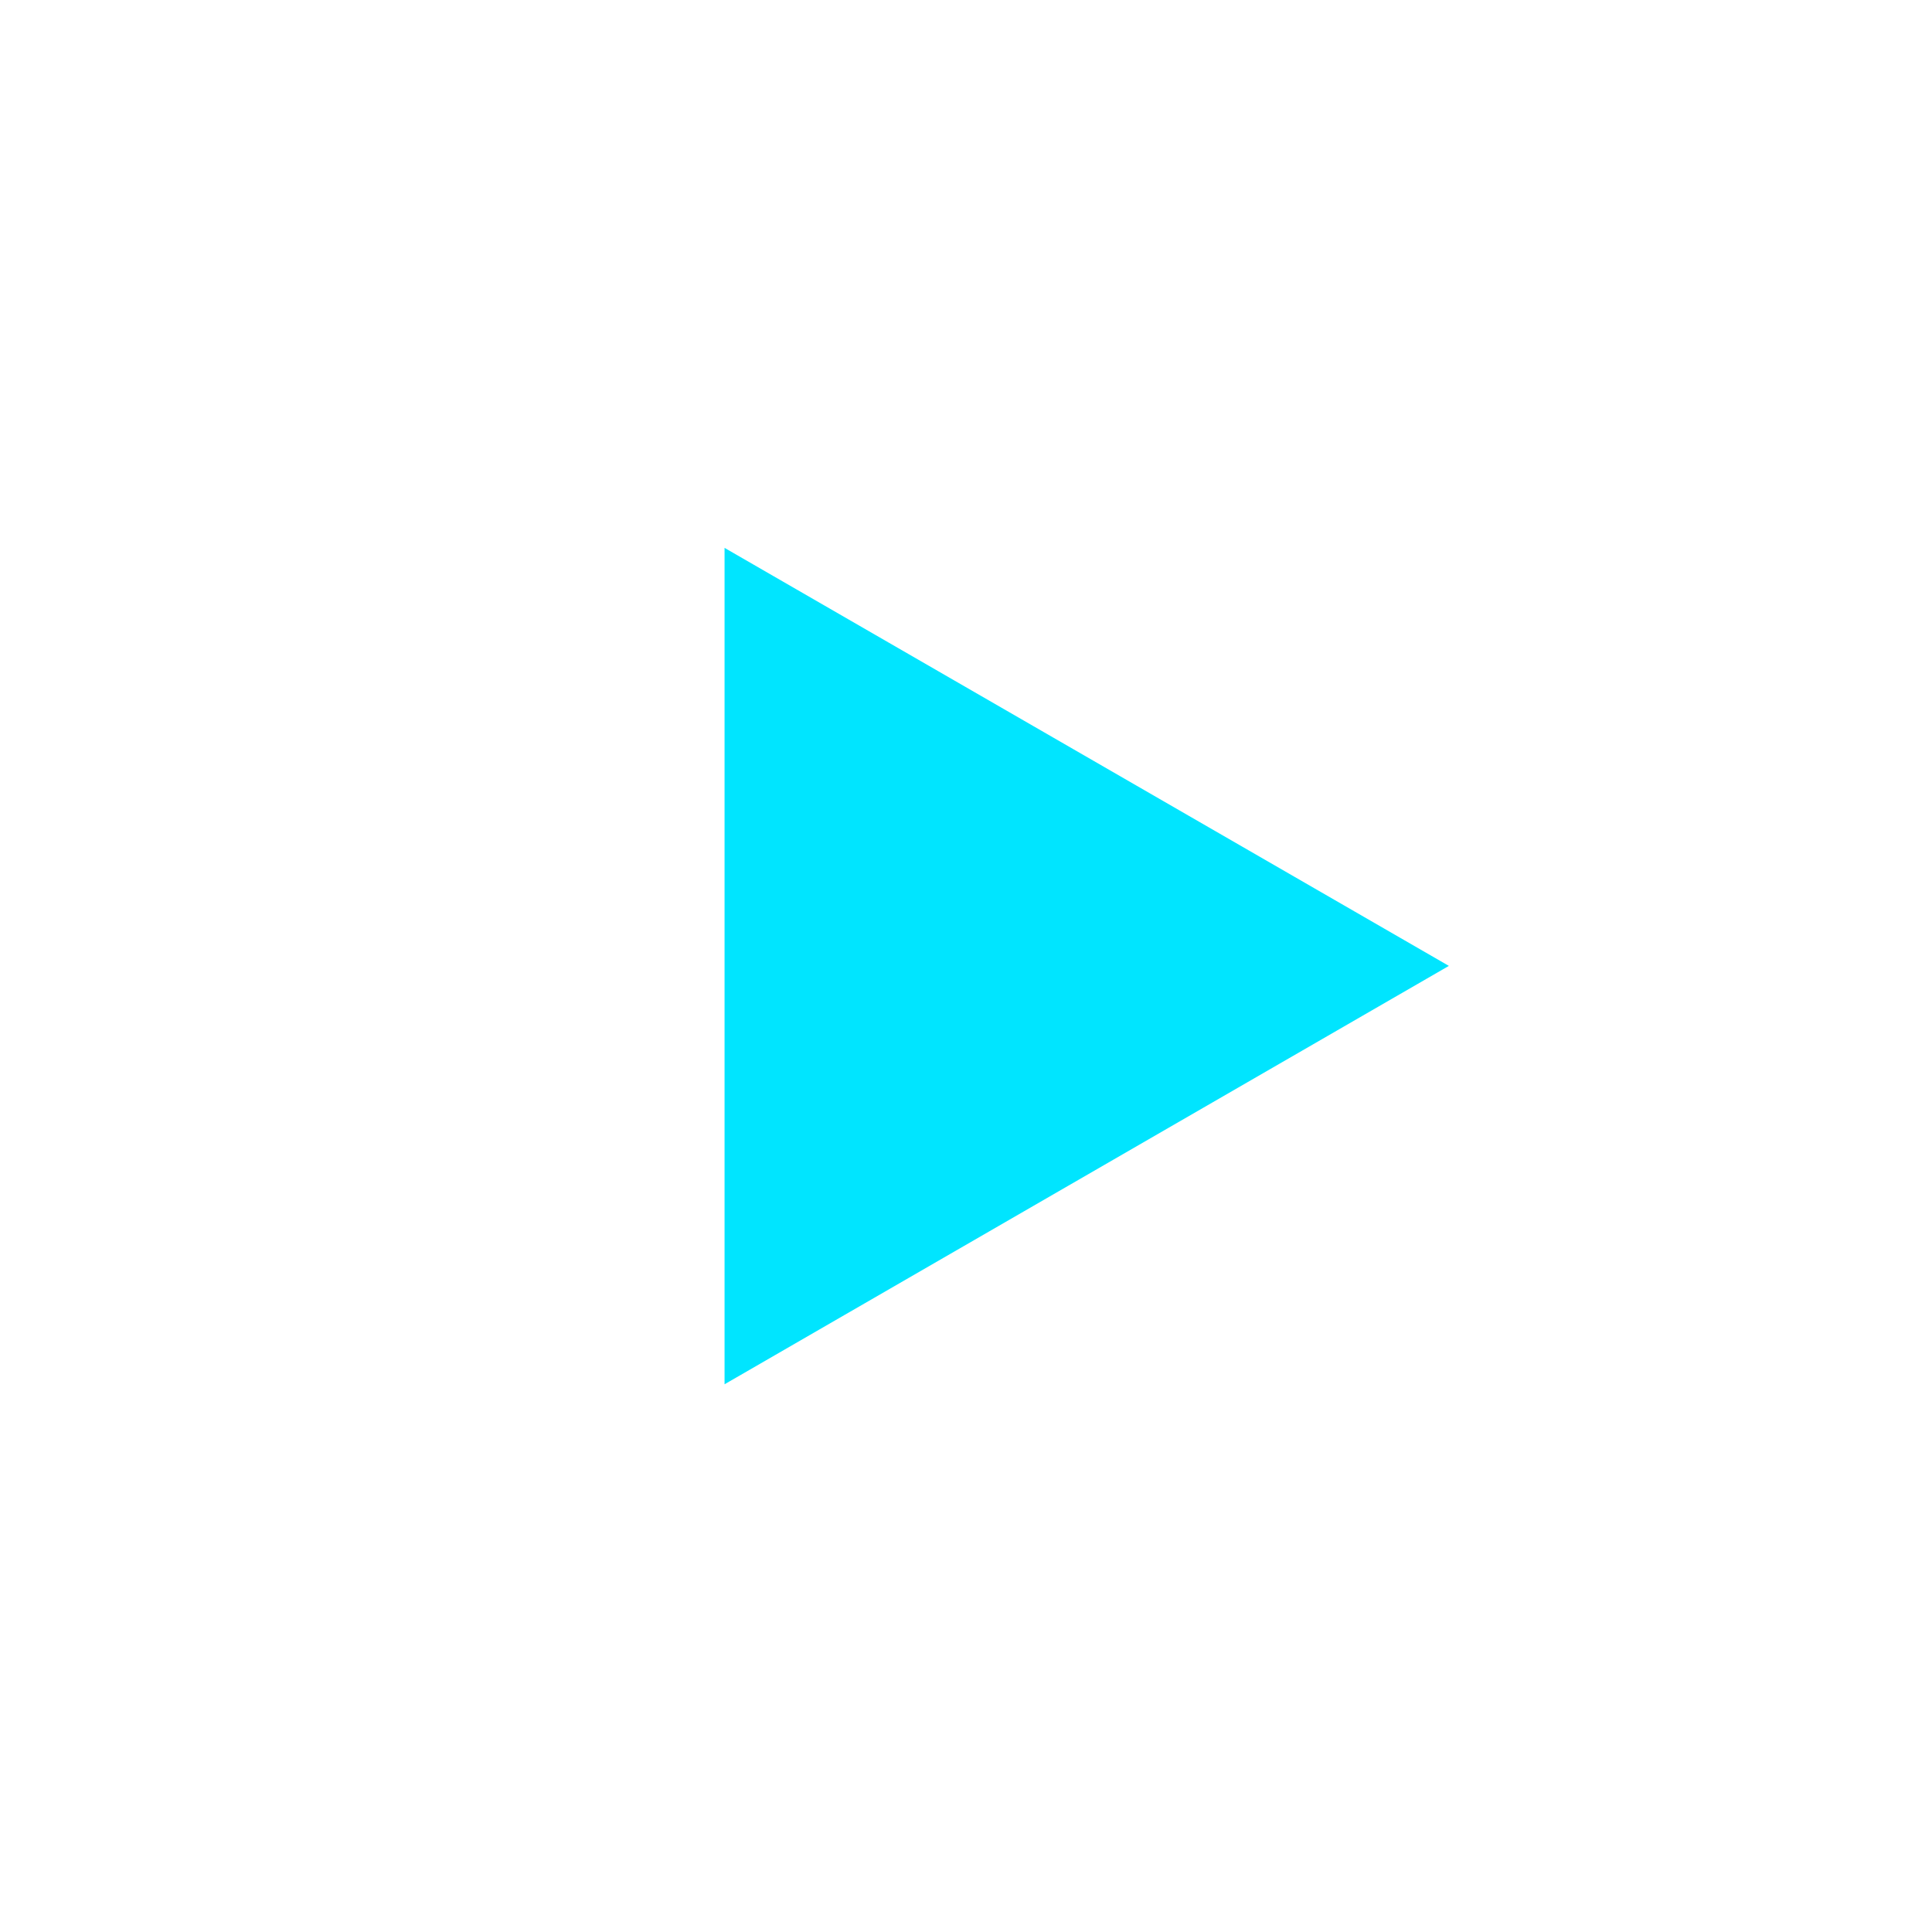
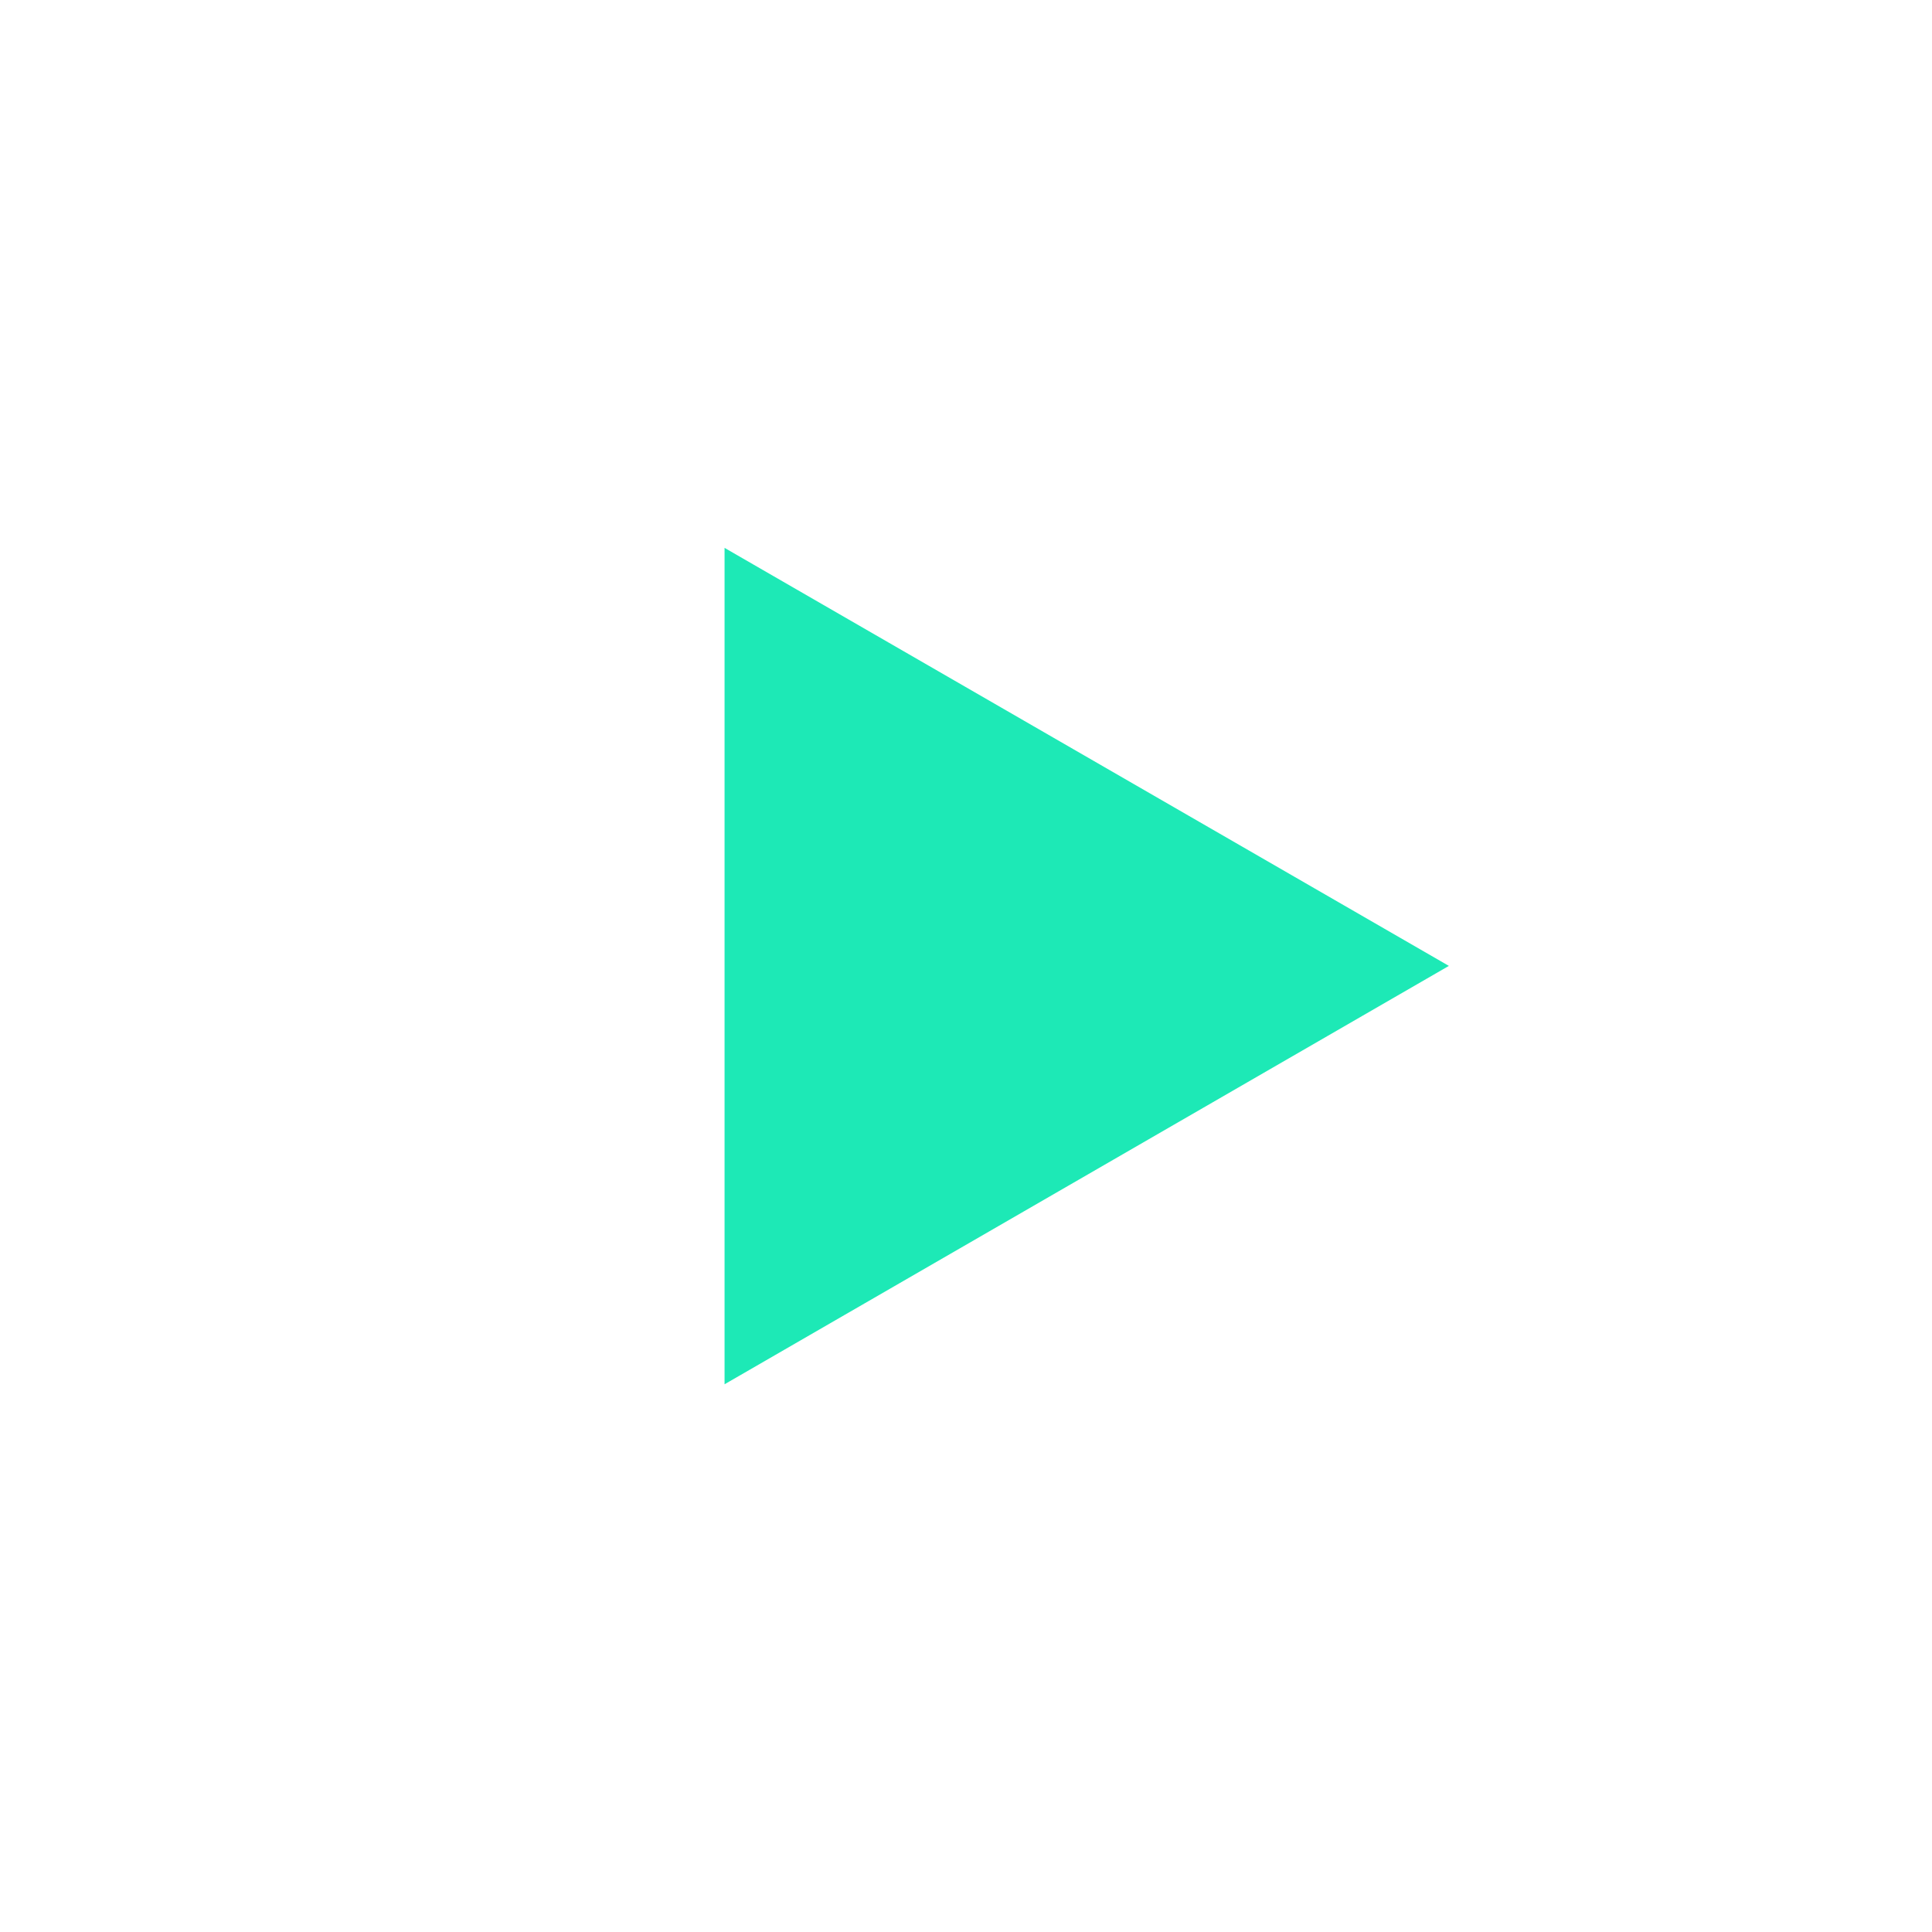
<svg xmlns="http://www.w3.org/2000/svg" width="20" height="20" viewBox="0 0 5.292 5.292" version="1.1" id="svg8">
  <defs id="defs2" />
  <g id="layer1" transform="translate(0,-291.7083)">
    <g id="g847" transform="matrix(0.05207439,0,0,0.05207453,-0.9012516,282.412)">
      <g id="g851">
        <g id="g1059" transform="matrix(1.998622,0,0,1.998619,17.32448,-313.5231)">
          <path style="opacity:1;fill:none;fill-opacity:0.494;stroke:#ffffff00;stroke-width:0.07;stroke-linecap:round;stroke-linejoin:round;stroke-miterlimit:4;stroke-dasharray:none;stroke-dashoffset:0;stroke-opacity:1;paint-order:stroke fill markers" d="M 25.4,271.6 -8.0000008e-7,246.2 H 50.8 Z" id="path883" />
          <path id="path880" d="m 25.4,271.6 25.4,25.4 H 0 Z" style="opacity:1;fill:none;fill-opacity:0.494;stroke:#ffffff00;stroke-width:0.07;stroke-linecap:round;stroke-linejoin:round;stroke-miterlimit:4;stroke-dasharray:none;stroke-dashoffset:0;stroke-opacity:1;paint-order:stroke fill markers" />
          <rect ry="5.053" y="253.849" x="7.649" height="35.529" width="35.529" id="rect870" style="opacity:1;fill:none;fill-opacity:0.494;stroke:#ffffff00;stroke-width:0.062;stroke-linecap:round;stroke-linejoin:round;stroke-miterlimit:4;stroke-dasharray:none;stroke-dashoffset:0;stroke-opacity:1;paint-order:stroke fill markers" />
          <circle r="25.397" cy="271.6" cx="25.4" id="path872" style="opacity:1;fill:none;fill-opacity:0.494;stroke:#ffffff00;stroke-width:0.076;stroke-linecap:round;stroke-linejoin:round;stroke-miterlimit:4;stroke-dasharray:none;stroke-dashoffset:0;stroke-opacity:1;paint-order:stroke fill markers" />
          <circle transform="rotate(-45)" cx="-174.09" cy="210.011" r="12.656" id="path876" style="opacity:1;fill:none;fill-opacity:0.494;stroke:#ffffff00;stroke-width:0.074;stroke-linecap:round;stroke-linejoin:round;stroke-miterlimit:4;stroke-dasharray:none;stroke-dashoffset:0;stroke-opacity:1;paint-order:stroke fill markers" />
          <path id="path904" d="m 25.4,271.6 -25.4,25.4 v -50.8 z" style="opacity:1;fill:none;fill-opacity:0.494;stroke:#ffffff00;stroke-width:0.07;stroke-linecap:round;stroke-linejoin:round;stroke-miterlimit:4;stroke-dasharray:none;stroke-dashoffset:0;stroke-opacity:1;paint-order:stroke fill markers" />
          <path style="opacity:1;fill:none;fill-opacity:0.494;stroke:#ffffff00;stroke-width:0.07;stroke-linecap:round;stroke-linejoin:round;stroke-miterlimit:4;stroke-dasharray:none;stroke-dashoffset:0;stroke-opacity:1;paint-order:stroke fill markers" d="m 25.4,271.6 25.4,-25.4 v 50.8 z" id="path906" />
          <rect ry="5.051" y="256.393" x="2.566" height="30.44" width="45.694" id="rect837" style="opacity:1;fill:none;fill-opacity:0.494;stroke:#ffffff00;stroke-width:0.066;stroke-linecap:round;stroke-linejoin:round;stroke-miterlimit:4;stroke-dasharray:none;stroke-dashoffset:0;stroke-opacity:1;paint-order:stroke fill markers" />
          <rect style="opacity:1;fill:none;fill-opacity:0.494;stroke:#ffffff00;stroke-width:0.066;stroke-linecap:round;stroke-linejoin:round;stroke-miterlimit:4;stroke-dasharray:none;stroke-dashoffset:0;stroke-opacity:1;paint-order:stroke fill markers" id="rect831" width="45.694" height="30.441" x="248.766" y="-40.633" ry="5.051" transform="rotate(90)" />
        </g>
      </g>
    </g>
    <path style="opacity:1;fill:#ffc107;fill-opacity:1;stroke:none;stroke-width:0.386;stroke-miterlimit:4;stroke-dasharray:none;stroke-opacity:1" d="m 50.206,401.677 c 110.217,0.713 55.109,0.356 0,0 z" id="rect997" />
-     <path style="fill:#00e5ff;stroke:none;stroke-width:0.529;stroke-linecap:square;stroke-linejoin:miter;stroke-miterlimit:4;stroke-dasharray:none" id="path853" d="m -2.646,-295.677 1.146,1.984 -2.291,0 z" transform="rotate(90,-294.3542,2.645833)" />
+     <path style="fill:#1de9b6;stroke:none;stroke-width:0.529;stroke-linecap:square;stroke-linejoin:miter;stroke-miterlimit:4;stroke-dasharray:none" id="path853" d="m -2.646,-295.677 1.146,1.984 -2.291,0 z" transform="rotate(90,-294.3542,2.645833)" />
  </g>
</svg>
